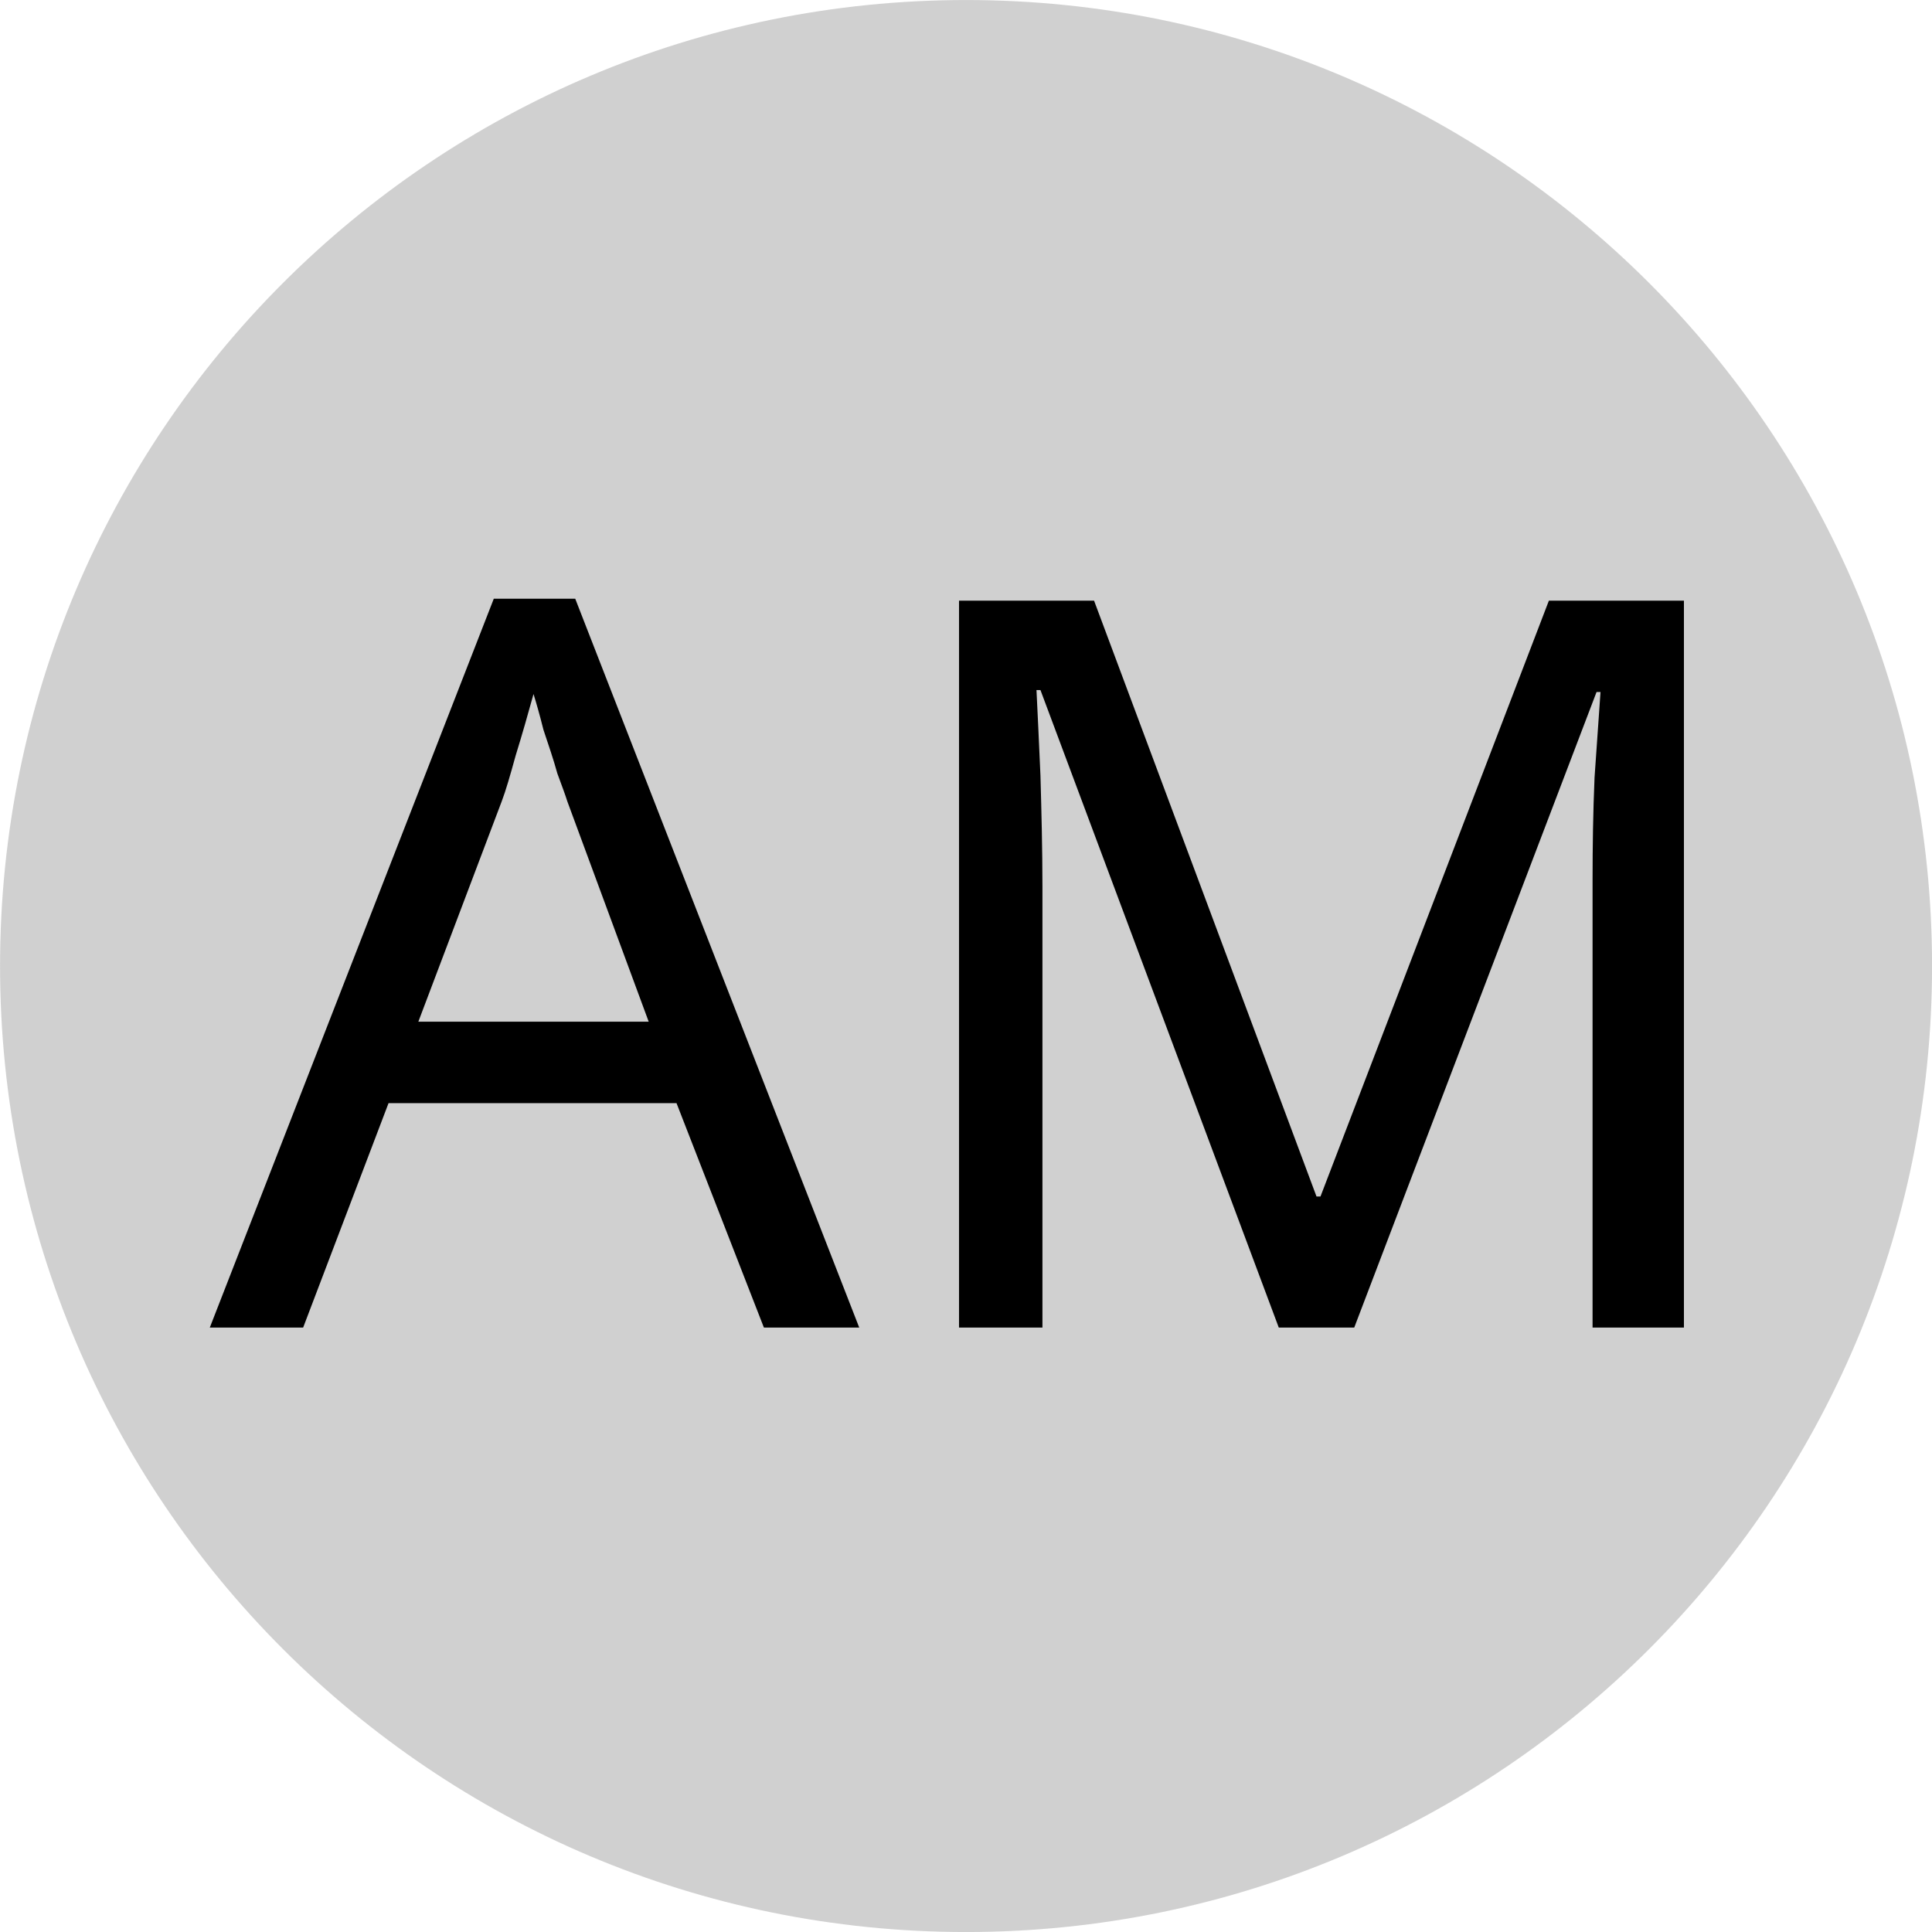
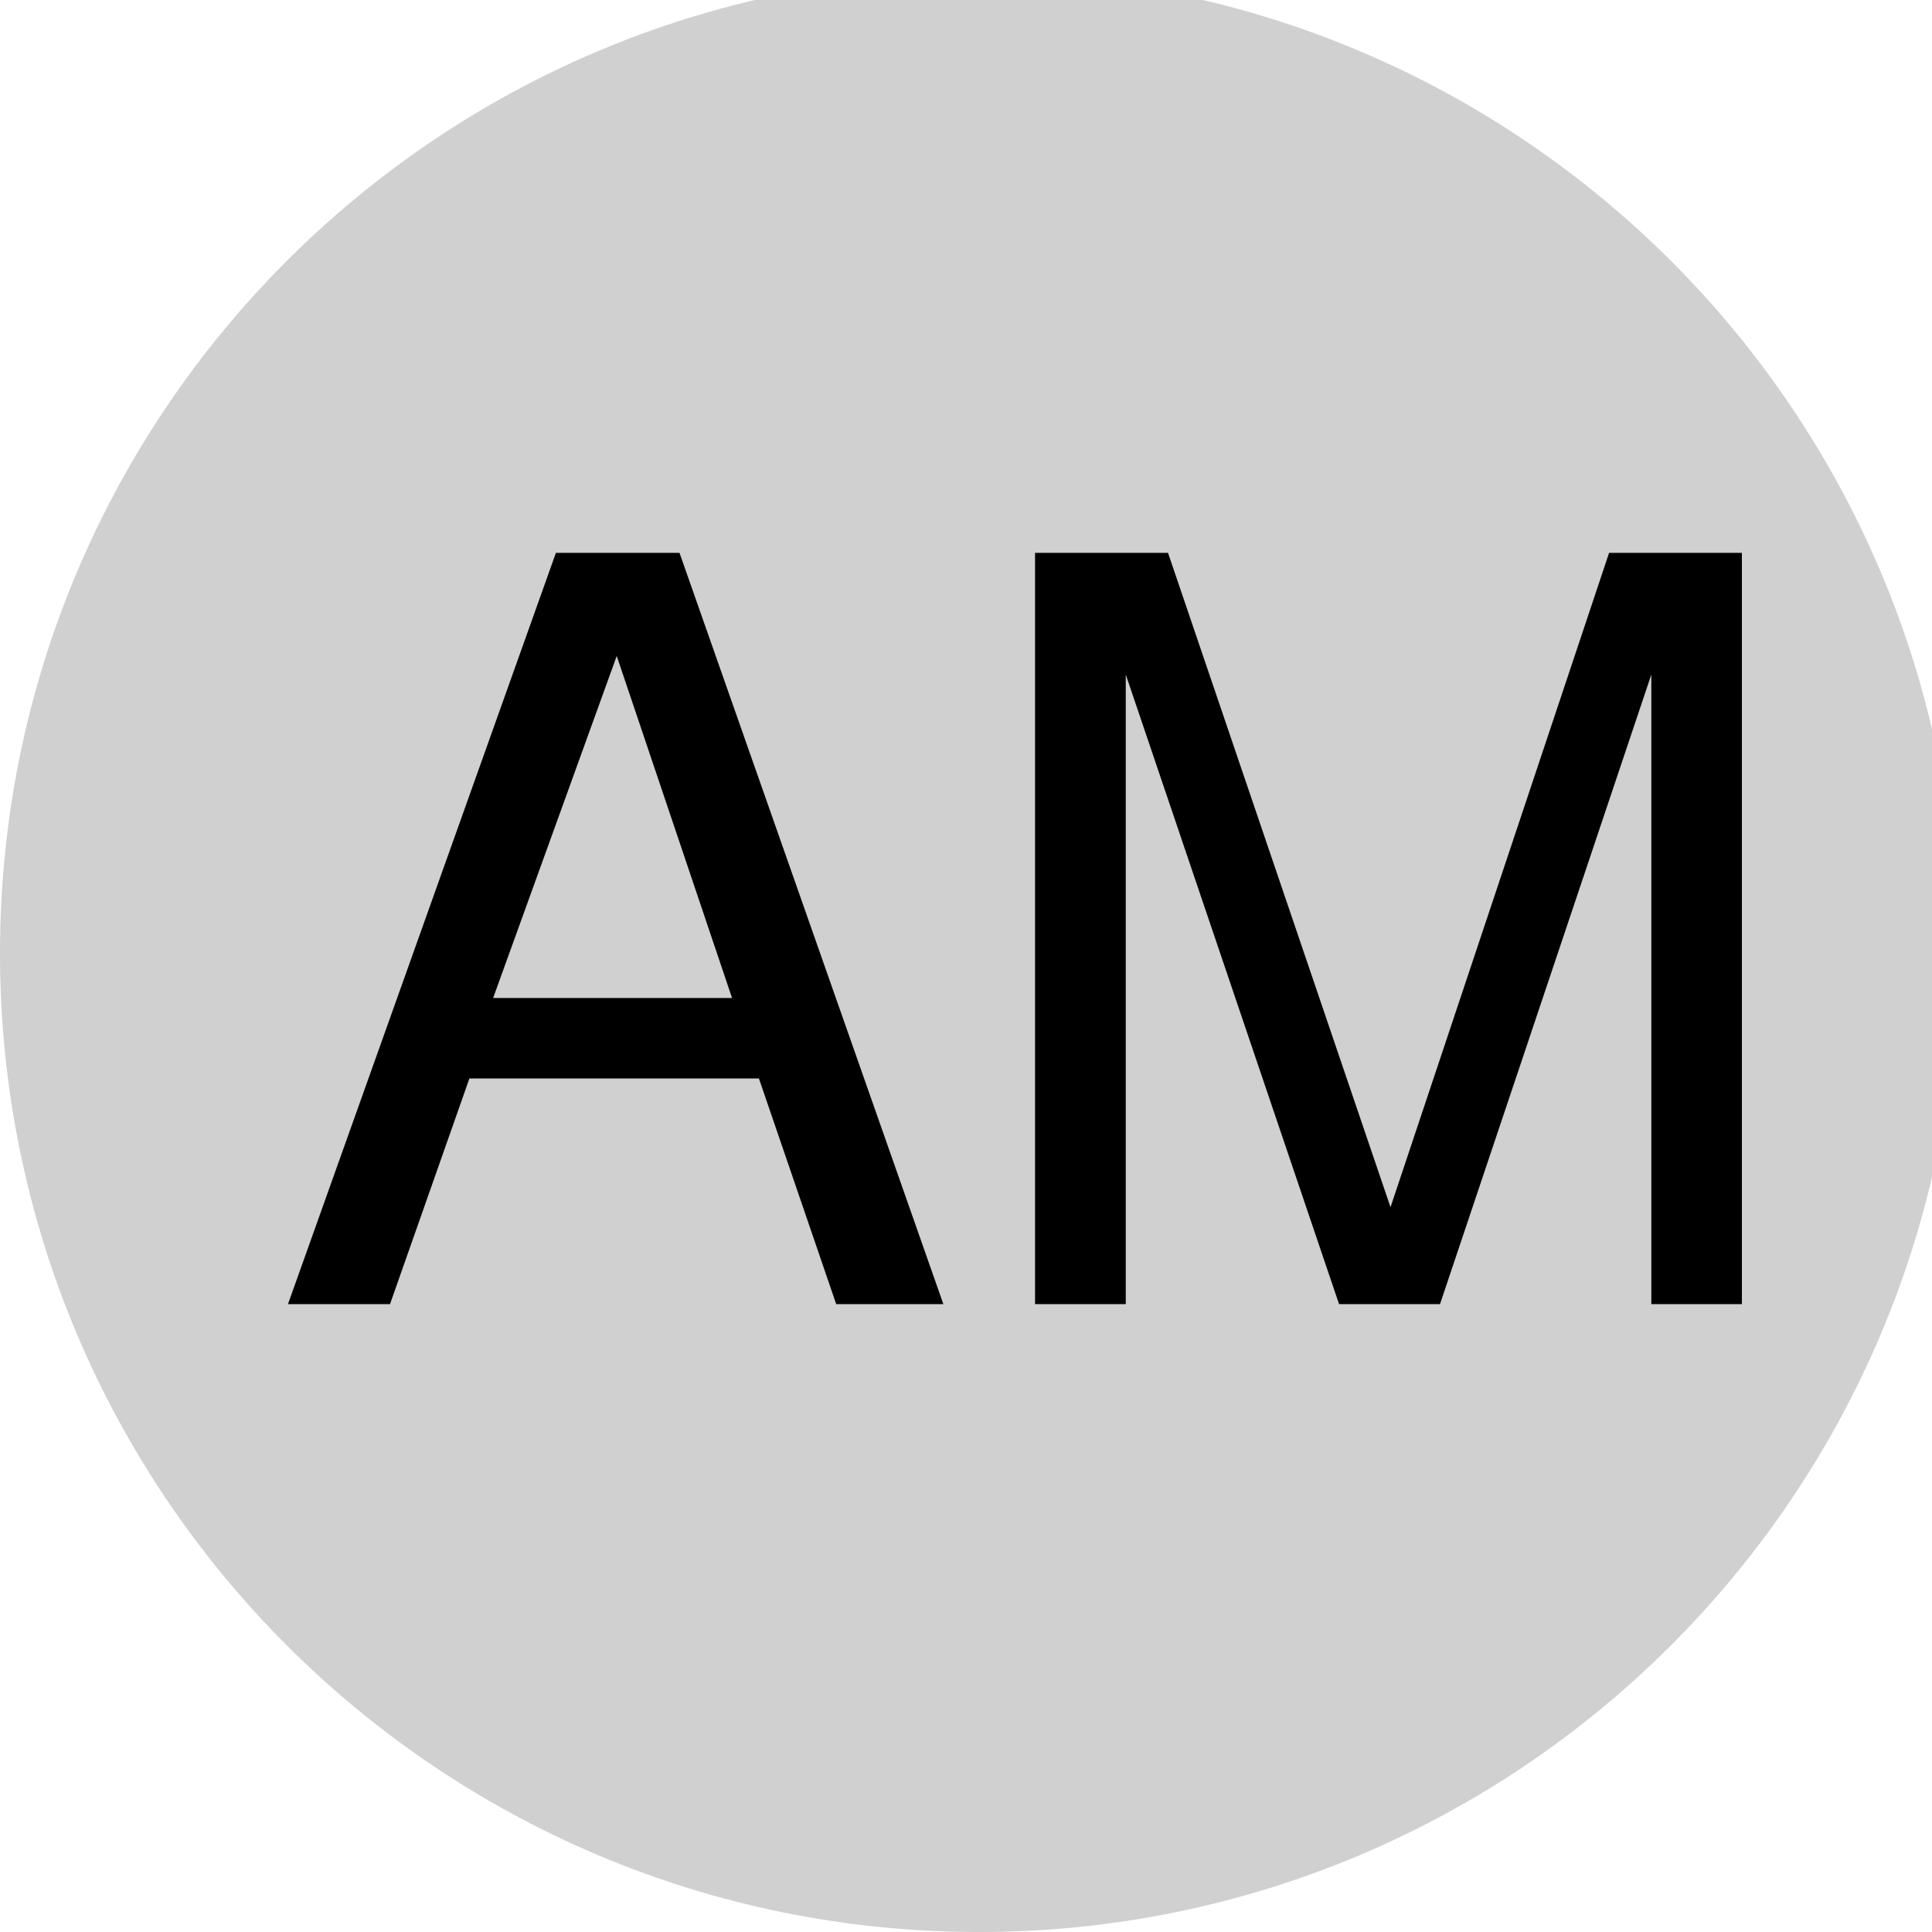
- <svg xmlns="http://www.w3.org/2000/svg" height="15.2" viewBox="0 0 15.2 15.2" width="15.2" fill="#000000" version="1.1" id="svg3133">
-   <defs id="defs3137" />
-   <path d="M -0.217,-0.29 H 15.788 V 15.71 H -0.217 Z" fill="none" id="path3129" style="stroke-width:0.667" />
-   <text xml:space="preserve" style="font-style:normal;font-weight:normal;font-size:8.89px;line-height:1.25;font-family:sans-serif;fill:#000000;fill-opacity:1;stroke:none;stroke-width:0.667" x="6.731" y="5.173" id="text3793" transform="scale(1.000134,0.9998661)">
-     <tspan id="tspan3791" x="6.731" y="5.173" style="stroke-width:0.667" />
-   </text>
-   <g id="layer3" transform="translate(-0.2165978,-0.2897609)">
-     <rect style="opacity:0.92;fill:#cccccc;fill-opacity:1;stroke:#cccccc;stroke-width:0.648;stroke-opacity:1" id="rect12228" width="14.552" height="14.552" x="0.541" y="0.614" ry="7.276" rx="7.276" />
+ <svg xmlns="http://www.w3.org/2000/svg" width="200" height="200" viewBox="0 0 200 200">
+   <path id="path3129" fill="none" stroke="none" d="M -2.888 -6.53 L 210.503 -6.53 L 210.503 206.803 L -2.888 206.803 Z" />
+   <g id="layer3">
+     <path id="rect12228" fill="#cccccc" stroke="#cccccc" stroke-width="8.639" stroke-linecap="round" stroke-linejoin="round" opacity="0.92" d="M 101.333 1.653 L 101.333 1.653 C 154.913 1.653 198.347 45.087 198.347 98.667 L 198.347 98.667 C 198.347 152.246 154.913 195.681 101.333 195.681 L 101.333 195.681 C 47.754 195.681 4.319 152.246 4.319 98.667 L 4.319 98.667 C 4.319 45.087 47.754 1.653 101.333 1.653 Z" />
  </g>
-   <g id="layer4" style="display:inline" transform="translate(-0.2165978,-0.2897609)" />
-   <g id="layer5" transform="translate(-0.2165978,-0.2897609)">
-     <text xml:space="preserve" style="font-size:8px;line-height:1.25;font-family:sans-serif" x="1.866" y="10.736" id="text43952">
-       <tspan id="tspan43950" x="1.866" y="10.736">AM</tspan>
-     </text>
+   <g id="layer4" />
+   <g id="layer5">
+     <text id="AM" xml:space="preserve" x="28" y="135" font-family="Helvetica" font-size="106.667" fill="#000000">AM</text>
  </g>
</svg>
